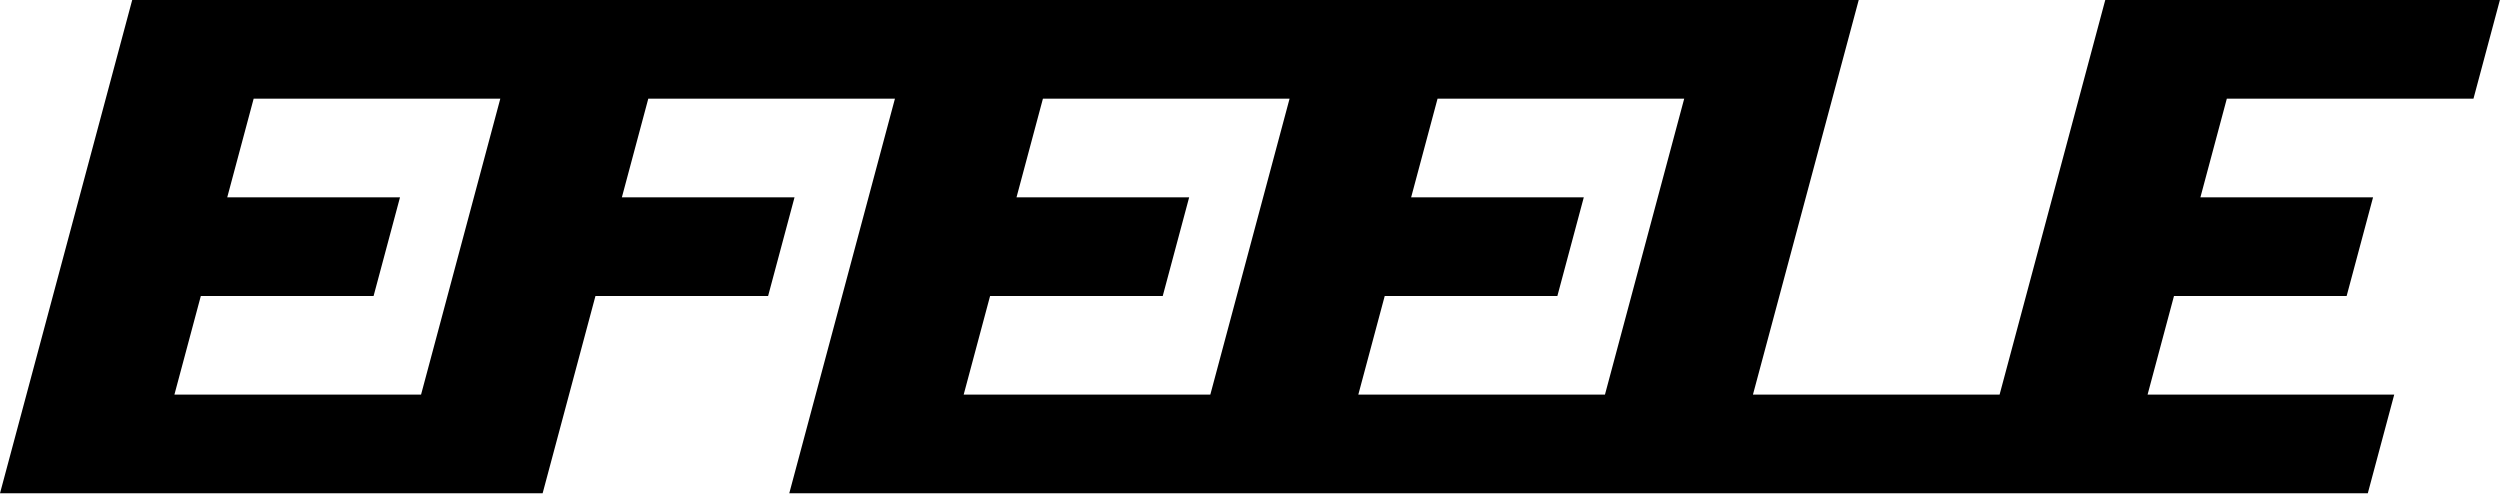
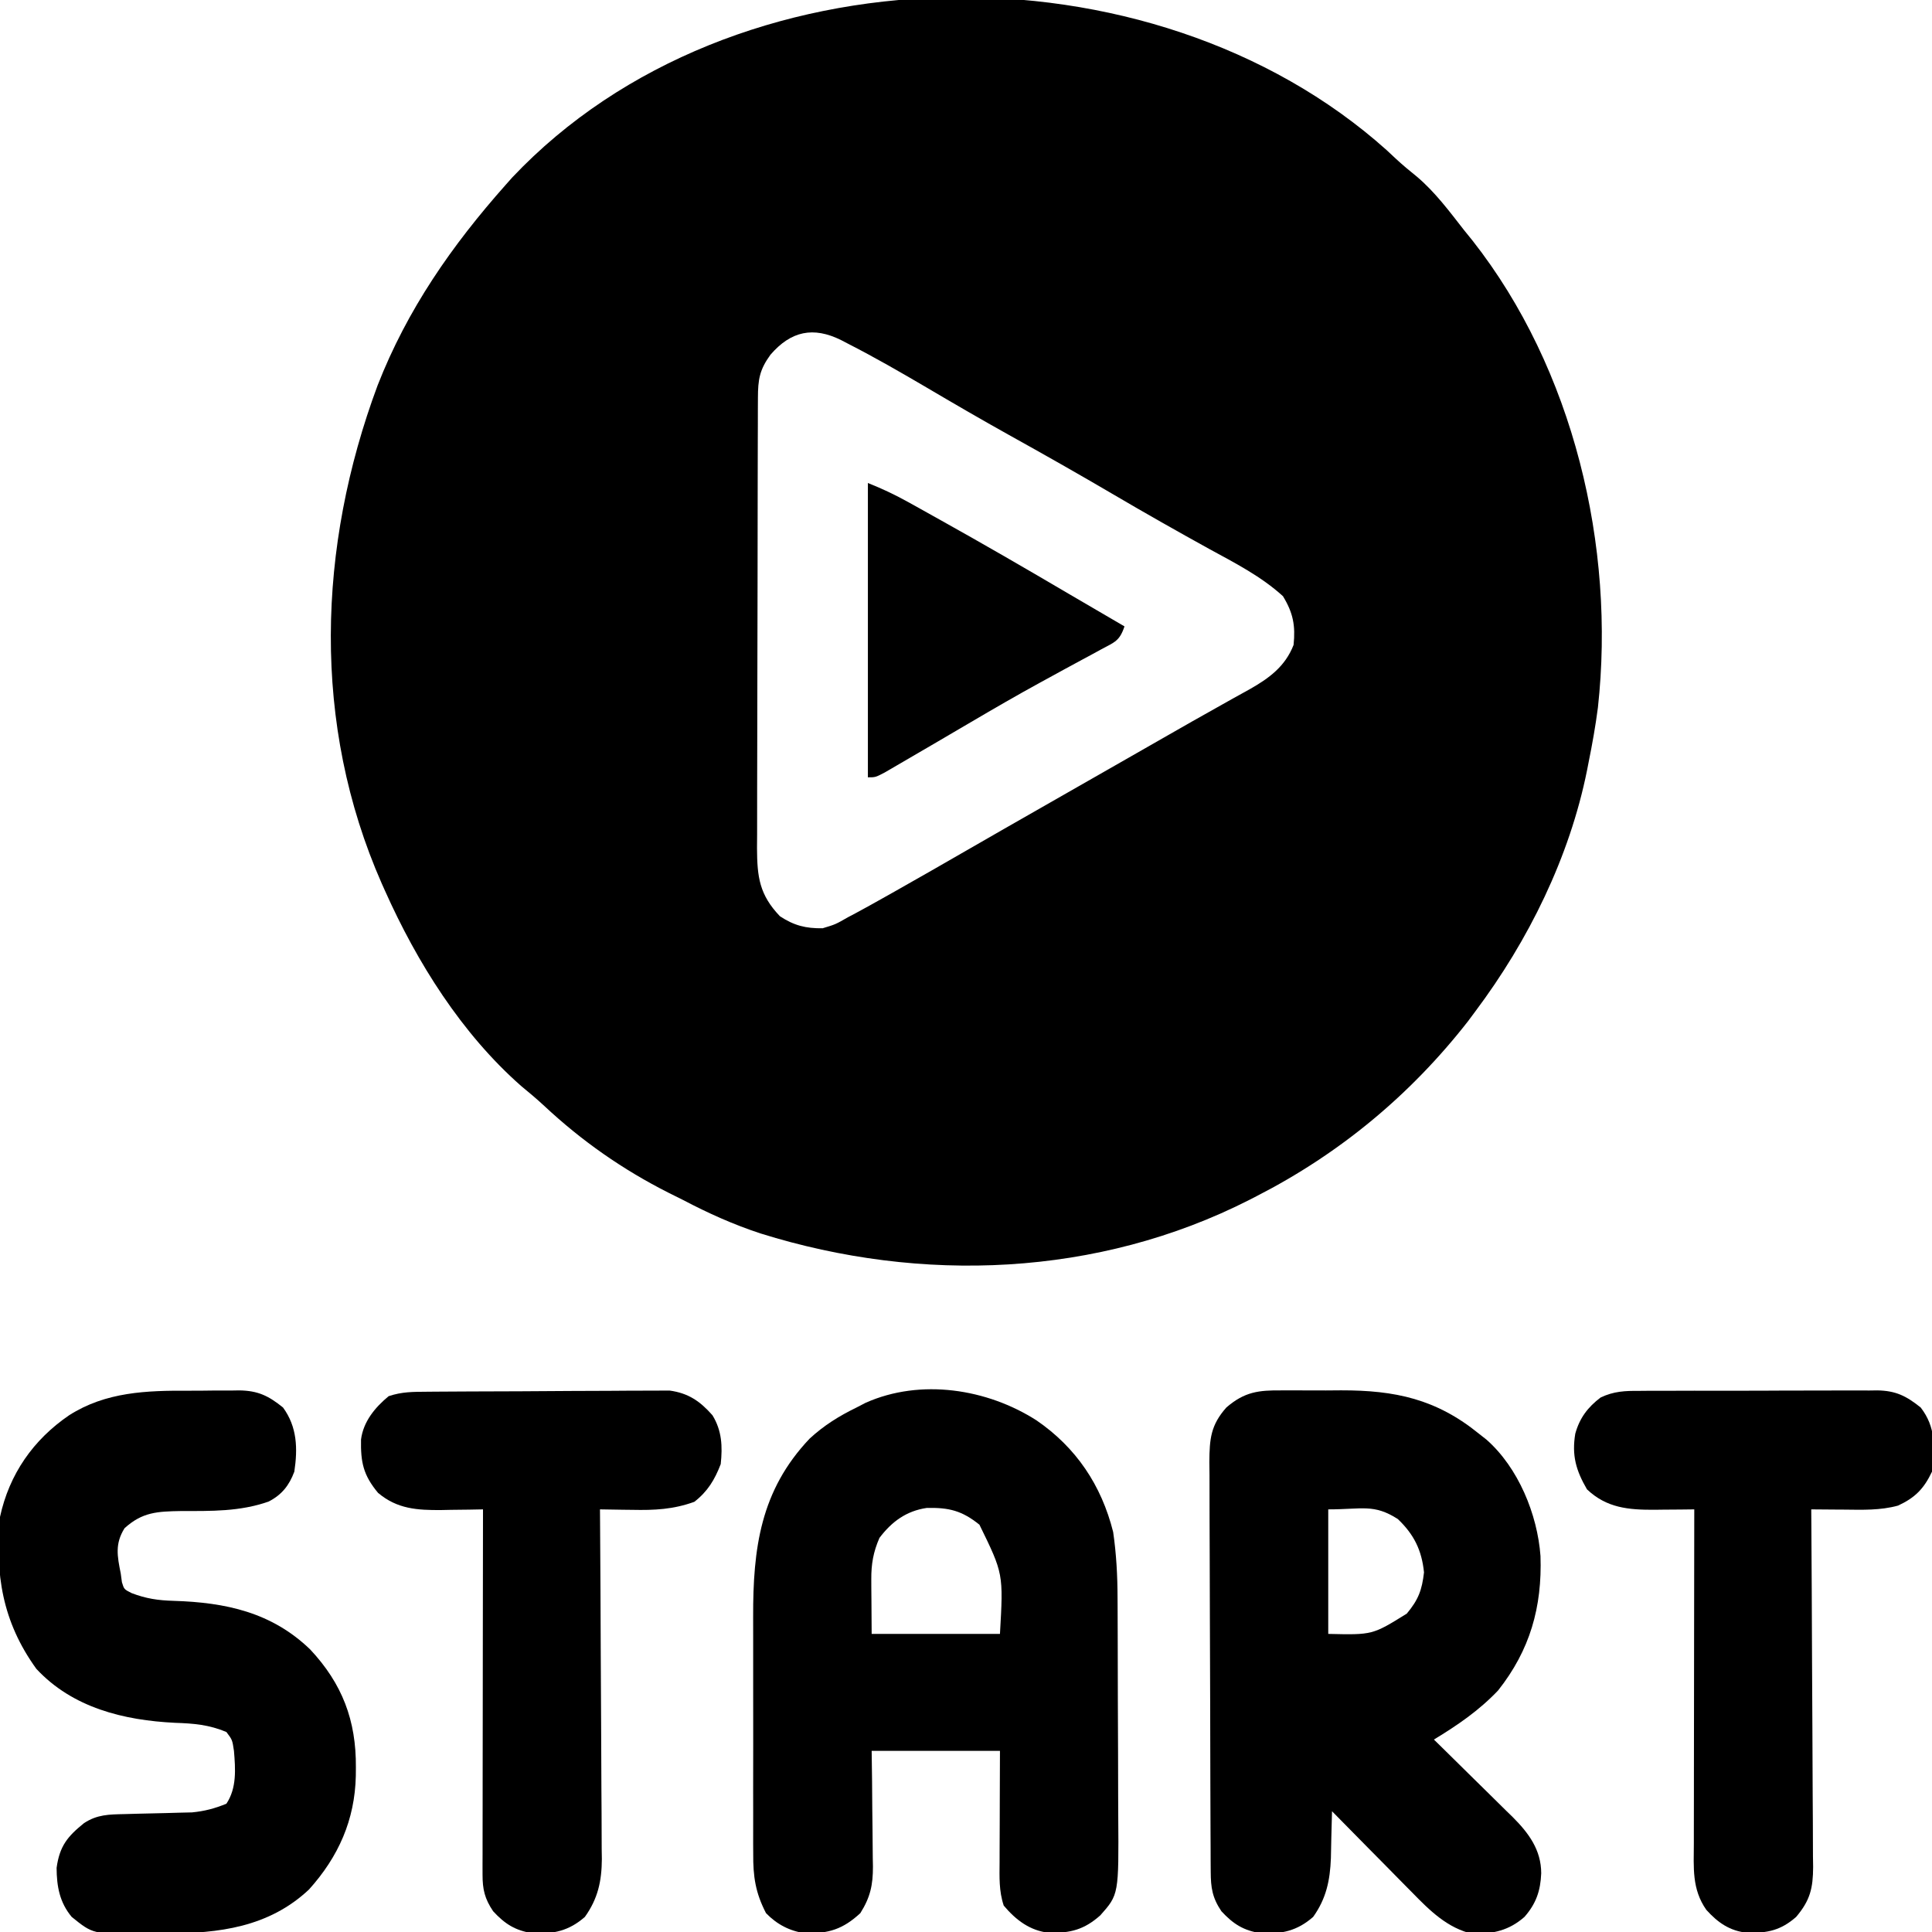
- <svg xmlns="http://www.w3.org/2000/svg" id="Capa_2" data-name="Capa 2" viewBox="0 0 228.06 45">
-   <g id="Capa_1-2" data-name="Capa 1">
-     <path d="M225.64,9l2.41-9h-36l-2.41,9h0l-7.23,27h-22.5L169.56,0H12.06L0,45h49.5l4.82-18h15.75l2.41-9h-15.75l2.41-9h22.5l-7.23,27h0l-2.41,9h144l2.41-9h-22.5l2.41-9h15.75l2.41-9h-15.75l2.41-9h22.5ZM43.23,18l-2.41,9h0l-2.41,9H15.91l2.41-9h15.76l2.41-9h-15.76l2.41-9h22.5l-2.41,9h0ZM110.41,36h-22.5l2.41-9h15.75l2.41-9h-15.75l2.41-9h22.5l-7.23,27h0ZM146.41,36h-22.5l2.41-9h15.75l2.41-9h-15.75l2.41-9h22.5l-7.23,27h0Z" />
-   </g>
+ <svg xmlns="http://www.w3.org/2000/svg" version="1.1" width="512" height="512">
+   <path d="M0 0 C0.791 0.74 1.583 1.48 2.398 2.242 C4.254 3.964 6.15 5.547 8.125 7.125 C12.94 11.23 16.683 16.284 20.562 21.25 C21.296 22.156 22.029 23.062 22.785 23.996 C49.548 58.028 60.716 105.098 56.023 147.781 C55.392 152.643 54.536 157.446 53.562 162.25 C53.429 162.937 53.295 163.623 53.157 164.331 C48.519 187.414 37.624 209.485 23.562 228.25 C22.913 229.124 22.263 229.998 21.594 230.898 C6.339 250.437 -12.426 265.982 -34.438 277.25 C-35.054 277.568 -35.671 277.886 -36.307 278.214 C-76.467 298.641 -123.253 300.455 -165.859 287.137 C-173.075 284.769 -179.714 281.78 -186.438 278.25 C-187.687 277.626 -188.937 277.004 -190.188 276.383 C-202.374 270.23 -213.24 262.643 -223.219 253.312 C-225.195 251.476 -227.227 249.772 -229.312 248.062 C-245.107 234.171 -256.923 215.308 -265.438 196.25 C-265.851 195.329 -265.851 195.329 -266.272 194.389 C-284.867 152.189 -283.299 105.157 -267.369 62.385 C-259.508 42.258 -247.695 25.307 -233.438 9.25 C-232.857 8.596 -232.277 7.943 -231.68 7.27 C-173.31 -54.473 -62.285 -55.758 0 0 Z M-163.25 54.25 C-166.16 58.241 -166.563 60.849 -166.578 65.658 C-166.584 66.78 -166.589 67.903 -166.595 69.06 C-166.596 70.293 -166.597 71.526 -166.599 72.796 C-166.604 74.094 -166.609 75.392 -166.614 76.729 C-166.627 80.291 -166.633 83.853 -166.638 87.415 C-166.641 89.641 -166.645 91.867 -166.649 94.093 C-166.663 101.06 -166.673 108.027 -166.676 114.994 C-166.681 123.032 -166.698 131.071 -166.727 139.11 C-166.749 145.325 -166.759 151.541 -166.76 157.757 C-166.761 161.468 -166.767 165.18 -166.785 168.891 C-166.805 173.033 -166.8 177.174 -166.794 181.316 C-166.803 182.542 -166.812 183.769 -166.822 185.033 C-166.784 192.661 -166.19 197.369 -160.75 203.062 C-156.99 205.546 -153.877 206.313 -149.438 206.25 C-146.031 205.228 -146.031 205.228 -142.688 203.312 C-142.024 202.962 -141.36 202.611 -140.677 202.25 C-138.246 200.947 -135.841 199.603 -133.438 198.25 C-132.441 197.69 -131.445 197.131 -130.418 196.554 C-123.922 192.891 -117.453 189.183 -110.995 185.455 C-104.488 181.699 -97.963 177.974 -91.438 174.25 C-89.116 172.923 -86.794 171.596 -84.473 170.27 C-79.081 167.188 -73.688 164.109 -68.294 161.031 C-65.313 159.33 -62.333 157.627 -59.355 155.92 C-54.129 152.925 -48.897 149.941 -43.633 147.012 C-42.757 146.519 -41.881 146.026 -40.979 145.519 C-39.394 144.627 -37.803 143.745 -36.207 142.874 C-31.094 139.979 -26.836 136.846 -24.625 131.16 C-24.111 126.099 -24.71 122.714 -27.438 118.25 C-33.171 113.012 -40.169 109.443 -46.938 105.75 C-55.501 101.019 -64.005 96.21 -72.438 91.25 C-81.579 85.881 -90.796 80.664 -100.062 75.513 C-107.437 71.403 -114.727 67.163 -122 62.875 C-128.796 58.886 -135.605 54.959 -142.625 51.375 C-143.254 51.047 -143.883 50.719 -144.531 50.381 C-151.901 46.727 -157.821 47.96 -163.25 54.25 Z " fill="#000000" transform="translate(367.4375,39.75)" />
+   <path d="M0 0 C10.479 7.187 17.197 17.159 20.312 29.586 C21.155 35.388 21.465 41.136 21.474 46.992 C21.481 48.172 21.481 48.172 21.489 49.376 C21.503 51.946 21.51 54.516 21.516 57.086 C21.52 58.414 21.52 58.414 21.524 59.768 C21.539 64.447 21.548 69.126 21.553 73.805 C21.558 78.616 21.582 83.427 21.611 88.239 C21.629 91.96 21.635 95.682 21.636 99.404 C21.639 101.177 21.647 102.95 21.66 104.723 C21.805 125.652 21.805 125.652 16.896 131.182 C12.633 134.963 9.003 135.887 3.371 135.805 C-1.744 135.261 -5.457 132.415 -8.688 128.586 C-9.982 124.701 -9.811 121.027 -9.785 116.98 C-9.784 116.141 -9.782 115.302 -9.781 114.437 C-9.775 111.758 -9.763 109.078 -9.75 106.398 C-9.745 104.581 -9.74 102.764 -9.736 100.947 C-9.726 96.493 -9.707 92.04 -9.688 87.586 C-20.907 87.586 -32.127 87.586 -43.688 87.586 C-43.635 91.488 -43.635 91.488 -43.582 95.469 C-43.559 98.001 -43.54 100.533 -43.523 103.064 C-43.508 104.818 -43.487 106.572 -43.461 108.325 C-43.425 110.852 -43.408 113.379 -43.395 115.906 C-43.379 116.685 -43.364 117.463 -43.348 118.265 C-43.346 123.117 -44.033 126.369 -46.688 130.586 C-51.307 134.859 -55.11 136.016 -61.27 135.926 C-65.415 135.343 -68.777 133.583 -71.688 130.586 C-74.498 125.151 -75.122 120.876 -75.076 114.812 C-75.081 113.962 -75.086 113.112 -75.092 112.237 C-75.105 109.443 -75.096 106.649 -75.086 103.855 C-75.088 101.899 -75.091 99.942 -75.095 97.986 C-75.099 93.888 -75.093 89.79 -75.079 85.692 C-75.062 80.468 -75.071 75.245 -75.089 70.021 C-75.1 65.98 -75.097 61.938 -75.089 57.896 C-75.087 55.972 -75.089 54.047 -75.096 52.123 C-75.148 33.927 -73.174 18.592 -60.137 4.844 C-56.321 1.326 -52.34 -1.148 -47.688 -3.414 C-46.892 -3.827 -46.097 -4.239 -45.277 -4.664 C-30.694 -11.155 -13.073 -8.375 0 0 Z M-41.625 31.148 C-43.253 34.884 -43.813 38.065 -43.785 42.133 C-43.783 42.894 -43.78 43.656 -43.778 44.44 C-43.768 45.396 -43.759 46.351 -43.75 47.336 C-43.729 50.388 -43.709 53.441 -43.688 56.586 C-32.468 56.586 -21.247 56.586 -9.688 56.586 C-8.778 40.632 -8.778 40.632 -15.125 27.648 C-19.757 23.92 -23.192 23.081 -29.082 23.203 C-34.512 24.001 -38.367 26.839 -41.625 31.148 Z " fill="#000000" transform="translate(274.6875,376.4141)" />
+   <path d="M0 0 C1.243 -0.006 1.243 -0.006 2.511 -0.012 C4.261 -0.014 6.011 -0.007 7.761 0.01 C10.401 0.031 13.039 0.01 15.68 -0.016 C30.002 -0.04 40.948 2.272 52.305 11.531 C52.941 12.031 53.578 12.532 54.234 13.047 C62.674 20.474 67.743 32.858 68.551 43.891 C69.007 57.429 65.774 68.844 57.305 79.531 C52.228 84.873 46.564 88.726 40.305 92.531 C41.046 93.257 41.788 93.983 42.552 94.731 C45.316 97.44 48.07 100.16 50.821 102.883 C52.01 104.057 53.202 105.229 54.397 106.397 C56.12 108.083 57.832 109.779 59.543 111.477 C60.074 111.992 60.606 112.508 61.153 113.04 C65.422 117.306 68.731 121.754 68.742 127.969 C68.554 132.625 67.388 136.01 64.305 139.531 C60.175 143.147 56.095 143.982 50.711 144.062 C43.923 142.564 39.18 137.825 34.496 133.016 C33.885 132.4 33.273 131.784 32.643 131.149 C30.71 129.2 28.789 127.241 26.867 125.281 C25.551 123.95 24.234 122.619 22.916 121.289 C19.704 118.044 16.502 114.79 13.305 111.531 C13.28 112.467 13.28 112.467 13.255 113.422 C13.21 115.141 13.164 116.861 13.117 118.581 C13.071 120.379 13.036 122.177 13.007 123.975 C12.779 129.86 11.775 134.669 8.305 139.531 C4.098 143.215 -0.022 144.134 -5.555 143.852 C-10.145 143.165 -12.898 141.393 -16.008 138.031 C-18.423 134.453 -18.822 131.793 -18.842 127.579 C-18.85 126.557 -18.857 125.535 -18.864 124.482 C-18.867 123.362 -18.87 122.241 -18.872 121.087 C-18.879 119.906 -18.885 118.725 -18.892 117.509 C-18.912 113.593 -18.924 109.677 -18.934 105.762 C-18.938 104.412 -18.942 103.063 -18.946 101.714 C-18.965 95.375 -18.979 89.036 -18.988 82.697 C-18.997 75.385 -19.024 68.074 -19.064 60.762 C-19.094 55.106 -19.109 49.451 -19.112 43.796 C-19.115 40.42 -19.124 37.044 -19.149 33.668 C-19.173 29.9 -19.172 26.132 -19.165 22.364 C-19.178 21.25 -19.191 20.135 -19.204 18.987 C-19.163 12.841 -18.836 9.189 -14.695 4.531 C-9.863 0.351 -6.107 -0.063 0 0 Z M12.305 31.531 C12.305 42.421 12.305 53.311 12.305 64.531 C24.034 64.806 24.034 64.806 33.117 59.156 C36.174 55.488 37.144 52.947 37.68 48.219 C37.083 42.349 35.017 38.16 30.742 34.094 C24.378 30.014 21.33 31.531 12.305 31.531 Z " fill="#000000" transform="translate(339.6953,368.4688)" />
+   <path d="M0 0 C2.3 0.009 4.597 -0.02 6.897 -0.052 C8.377 -0.054 9.857 -0.053 11.337 -0.05 C12.015 -0.061 12.693 -0.073 13.392 -0.084 C18.35 -0.012 21.149 1.361 24.973 4.446 C28.735 9.587 28.89 15.312 27.973 21.446 C26.604 25.105 24.662 27.58 21.152 29.38 C13.494 32.058 5.982 31.881 -2.052 31.885 C-8.319 31.995 -12.299 32.148 -17.027 36.446 C-19.595 40.578 -18.957 43.795 -18.027 48.446 C-17.923 49.209 -17.82 49.972 -17.714 50.759 C-17.144 52.626 -17.144 52.626 -15.152 53.634 C-11.308 55.103 -8.137 55.568 -4.022 55.685 C9.78 56.113 21.93 58.704 32.161 68.552 C40.678 77.648 44.385 87.385 44.286 99.821 C44.28 100.565 44.275 101.309 44.269 102.075 C44.012 113.744 39.685 123.499 31.848 132.196 C21.192 142.191 7.957 143.82 -5.917 143.817 C-8.088 143.821 -10.257 143.858 -12.427 143.895 C-25.388 144 -25.388 144 -31.027 139.446 C-34.233 135.598 -34.998 131.372 -35.027 126.446 C-34.23 120.673 -32.144 118.135 -27.781 114.61 C-24.291 112.294 -21.107 112.29 -17.038 112.2 C-15.857 112.167 -14.675 112.134 -13.458 112.1 C-10.974 112.039 -8.49 111.982 -6.005 111.928 C-4.227 111.877 -4.227 111.877 -2.413 111.825 C-1.333 111.8 -0.252 111.775 0.861 111.749 C4.182 111.426 6.891 110.714 9.973 109.446 C12.738 105.298 12.375 100.257 11.973 95.446 C11.54 92.521 11.54 92.521 9.973 90.446 C5.397 88.514 1.281 88.169 -3.652 88.009 C-17.228 87.34 -30.781 84.041 -40.394 73.708 C-49.45 61.164 -51.362 48.597 -50.027 33.446 C-47.572 22.125 -41.243 13.02 -31.714 6.509 C-22.001 0.302 -11.173 -0.064 0 0 Z " fill="#000000" transform="translate(50.02661,368.554)" />
+   <path d="M0 0 C0.722 -0.007 1.445 -0.013 2.189 -0.02 C4.579 -0.04 6.968 -0.051 9.358 -0.061 C10.175 -0.065 10.993 -0.069 11.835 -0.074 C16.16 -0.094 20.485 -0.109 24.81 -0.118 C29.272 -0.129 33.734 -0.164 38.196 -0.203 C41.632 -0.23 45.068 -0.238 48.504 -0.241 C50.148 -0.246 51.793 -0.258 53.437 -0.276 C55.743 -0.301 58.046 -0.3 60.352 -0.293 C61.662 -0.299 62.972 -0.305 64.321 -0.311 C69.293 0.373 72.4 2.504 75.682 6.24 C78.195 10.339 78.367 14.499 77.87 19.177 C76.269 23.34 74.404 26.428 70.87 29.177 C65.288 31.192 60.329 31.426 54.432 31.302 C53.605 31.293 52.779 31.284 51.927 31.275 C49.908 31.251 47.889 31.215 45.87 31.177 C45.879 32.412 45.888 33.647 45.897 34.92 C45.978 46.572 46.038 58.225 46.077 69.878 C46.098 75.868 46.126 81.858 46.172 87.849 C46.215 93.633 46.239 99.416 46.249 105.2 C46.257 107.404 46.271 109.608 46.293 111.812 C46.322 114.904 46.326 117.996 46.324 121.089 C46.346 122.449 46.346 122.449 46.368 123.836 C46.33 129.697 45.324 134.338 41.87 139.177 C37.664 142.861 33.543 143.78 28.01 143.497 C23.421 142.811 20.667 141.039 17.557 137.677 C15.321 134.364 14.745 131.887 14.75 127.982 C14.748 127.128 14.747 126.274 14.745 125.394 C14.749 124.461 14.753 123.527 14.756 122.565 C14.756 121.579 14.756 120.594 14.756 119.578 C14.757 116.316 14.764 113.053 14.772 109.79 C14.774 107.53 14.776 105.27 14.777 103.01 C14.78 97.057 14.79 91.104 14.801 85.151 C14.811 79.078 14.816 73.006 14.821 66.933 C14.832 55.014 14.849 43.096 14.87 31.177 C13.652 31.2 12.434 31.223 11.178 31.247 C9.555 31.266 7.931 31.284 6.307 31.302 C5.508 31.319 4.708 31.336 3.884 31.353 C-2.534 31.405 -7.857 31.097 -12.943 26.802 C-16.861 22.1 -17.57 18.69 -17.454 12.65 C-16.83 7.89 -13.76 4.176 -10.13 1.177 C-6.587 -0.004 -3.741 0.028 0 0 Z " fill="#000000" transform="translate(113.1301,368.823)" />
+   <path d="M0 0 C0.732 -0.007 1.465 -0.014 2.219 -0.021 C4.631 -0.039 7.042 -0.035 9.453 -0.03 C11.136 -0.034 12.818 -0.039 14.501 -0.045 C18.024 -0.054 21.546 -0.052 25.069 -0.042 C29.576 -0.031 34.083 -0.051 38.59 -0.08 C42.063 -0.098 45.537 -0.098 49.011 -0.092 C50.672 -0.092 52.333 -0.098 53.995 -0.111 C56.321 -0.125 58.646 -0.115 60.973 -0.098 C61.654 -0.107 62.335 -0.117 63.037 -0.127 C67.963 -0.051 70.743 1.352 74.551 4.404 C78.607 9.627 78.325 15.057 77.551 21.404 C75.408 25.929 73.085 28.303 68.551 30.404 C63.819 31.703 59.103 31.516 54.239 31.467 C53.403 31.462 52.567 31.458 51.705 31.453 C49.654 31.441 47.602 31.423 45.551 31.404 C45.56 32.669 45.569 33.933 45.578 35.236 C45.659 47.154 45.719 59.072 45.758 70.991 C45.779 77.118 45.807 83.245 45.853 89.372 C45.896 95.286 45.92 101.199 45.931 107.112 C45.938 109.368 45.952 111.624 45.974 113.88 C46.003 117.04 46.007 120.199 46.005 123.36 C46.027 124.758 46.027 124.758 46.049 126.184 C46.013 131.77 45.292 134.977 41.551 139.404 C37.516 142.95 33.981 143.713 28.606 143.615 C23.943 143.136 20.792 140.914 17.739 137.529 C13.874 132.008 14.411 126.352 14.438 119.84 C14.437 118.884 14.437 117.927 14.437 116.942 C14.438 113.787 14.446 110.633 14.453 107.478 C14.455 105.288 14.457 103.098 14.458 100.908 C14.461 95.149 14.471 89.39 14.482 83.632 C14.493 77.753 14.497 71.874 14.502 65.996 C14.513 54.465 14.53 42.935 14.551 31.404 C13.385 31.418 12.22 31.432 11.019 31.446 C9.474 31.457 7.928 31.468 6.383 31.478 C5.617 31.488 4.85 31.498 4.061 31.508 C-2.887 31.544 -8.671 31.039 -13.886 26.092 C-16.812 21.06 -17.93 17.092 -16.988 11.361 C-15.843 7.205 -13.676 4.331 -10.274 1.761 C-6.791 0.088 -3.782 -0.025 0 0 Z " fill="#000000" transform="translate(434.449,368.5959)" />
+   <path d="M0 0 C3.764 1.506 7.035 3.032 10.551 4.984 C11.63 5.583 12.71 6.182 13.822 6.799 C14.974 7.443 16.126 8.087 17.312 8.75 C17.905 9.08 18.497 9.41 19.107 9.75 C30.558 16.132 41.897 22.701 53.195 29.352 C58.122 32.247 63.062 35.123 68 38 C66.704 41.889 65.4 42.167 61.84 44.082 C60.748 44.677 59.655 45.273 58.53 45.886 C57.945 46.2 57.359 46.514 56.756 46.837 C53.666 48.495 50.592 50.183 47.516 51.867 C46.887 52.211 46.258 52.554 45.61 52.908 C39.403 56.305 33.288 59.853 27.188 63.438 C25.708 64.305 25.708 64.305 24.198 65.189 C22.324 66.288 20.449 67.388 18.575 68.489 C14.931 70.628 11.283 72.76 7.625 74.875 C6.565 75.491 5.506 76.107 4.414 76.742 C2 78 2 78 0 78 C0 52.26 0 26.52 0 0 Z " fill="#000000" transform="translate(230,128)" />
</svg>
